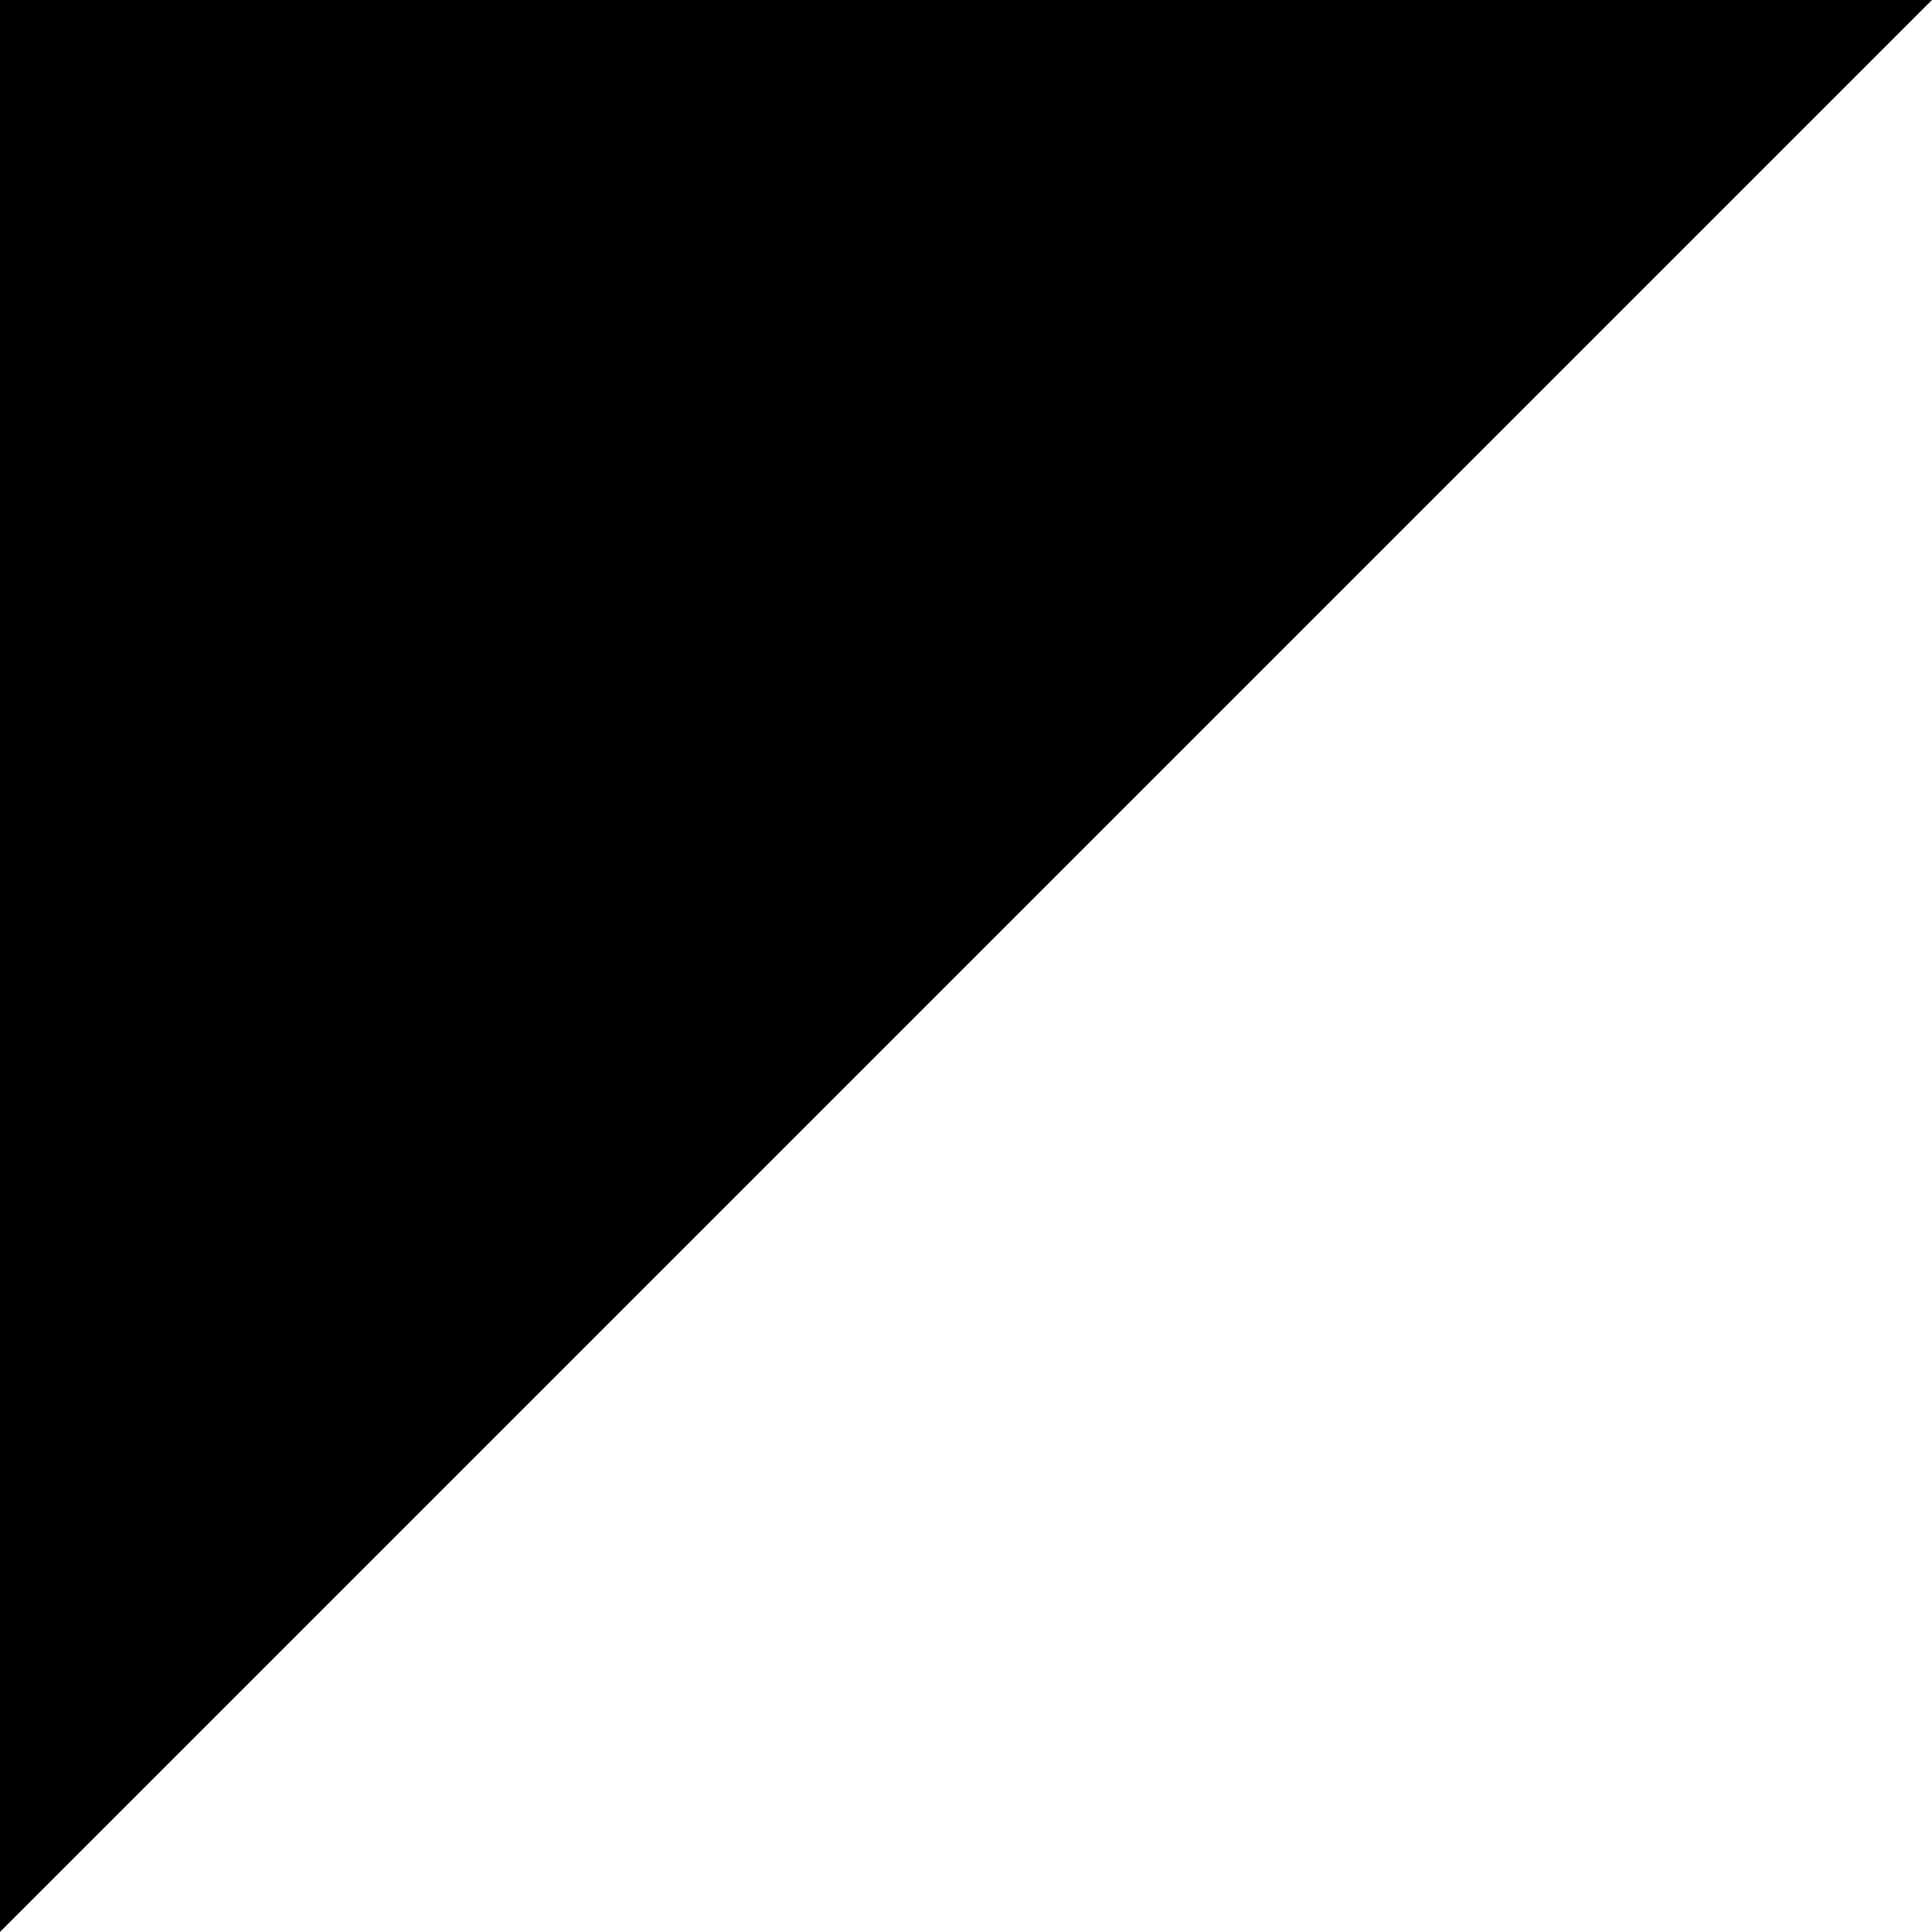
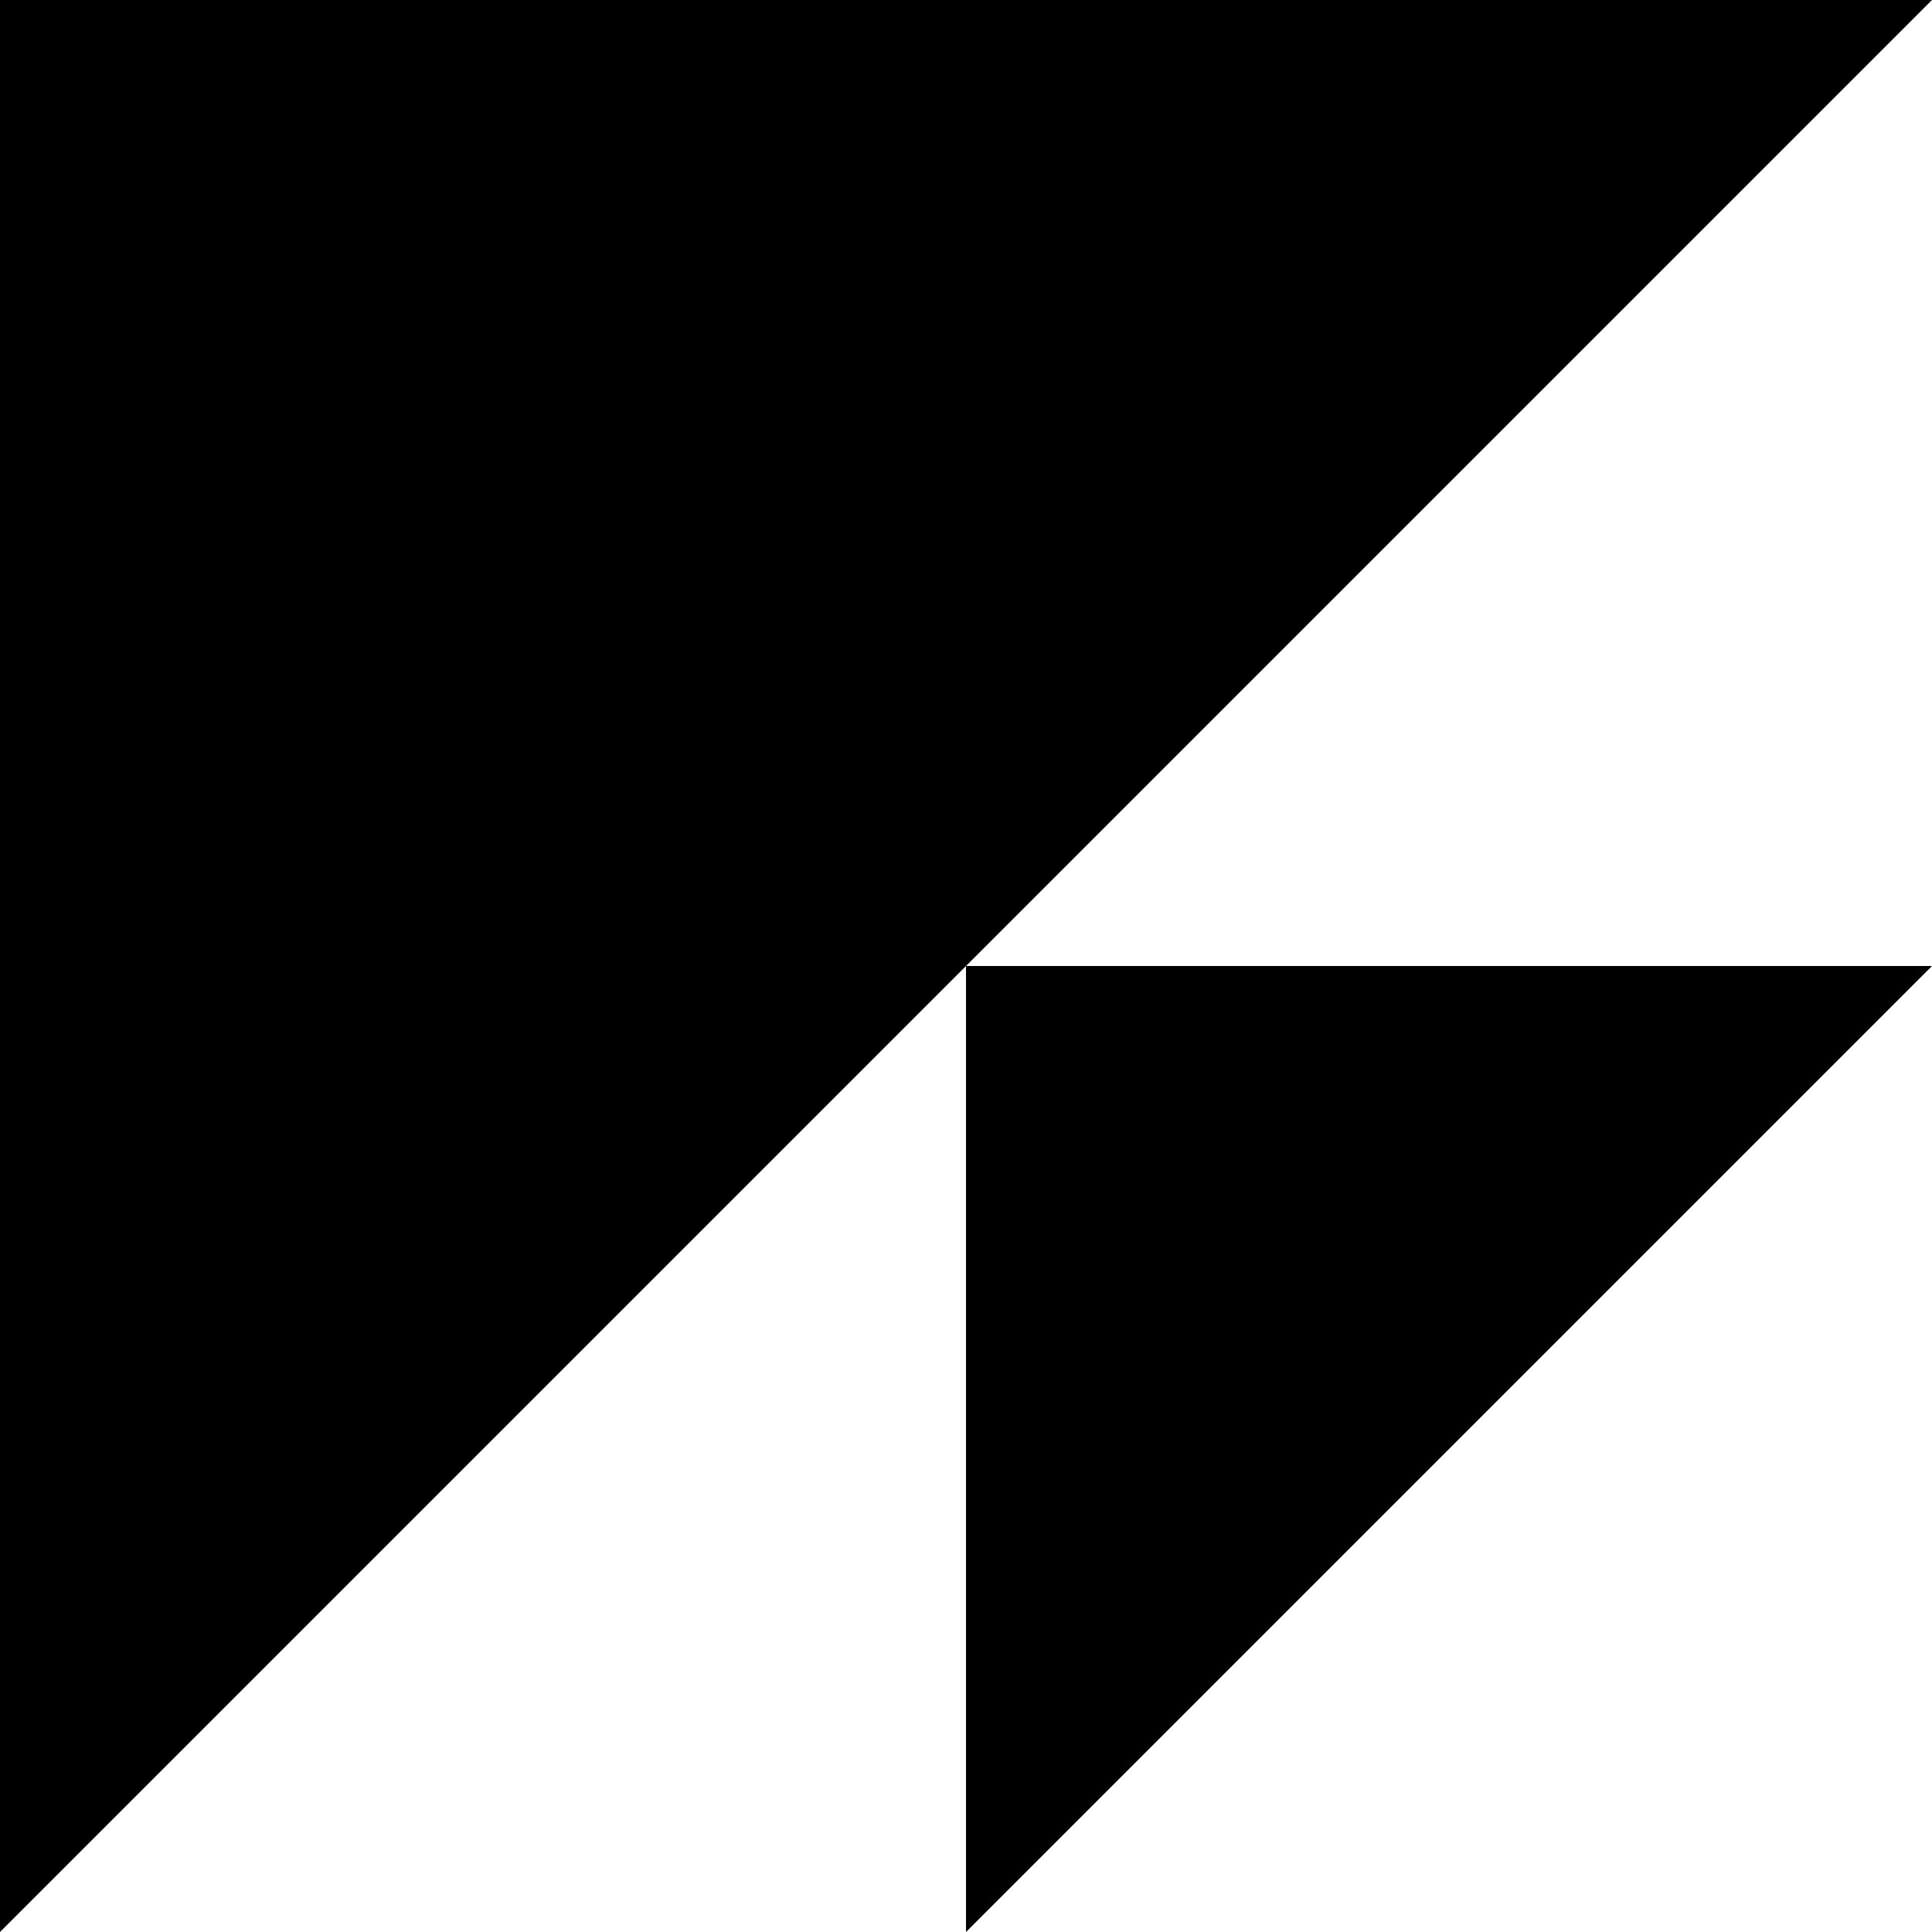
- <svg xmlns="http://www.w3.org/2000/svg" version="1.1" id="Calque_1" x="0px" y="0px" width="113.39px" height="113.39px" viewBox="0 0 113.39 113.39" enable-background="new 0 0 113.39 113.39" xml:space="preserve">
-   <polygon points="0,113.386 0,0 113.386,0 " />
+ <svg xmlns="http://www.w3.org/2000/svg" version="1.1" id="Calque_1" x="0px" y="0px" width="100px" height="100px" viewBox="0.5 100.5 100 100" enable-background="new 0.5 100.5 100 100" xml:space="preserve">
+   <polygon points="0.5,100.499 0.5,200.5 100.5,100.499 " />
+   <polygon points="50.5,200.5 50.5,150.5 100.5,150.5 " />
</svg>
